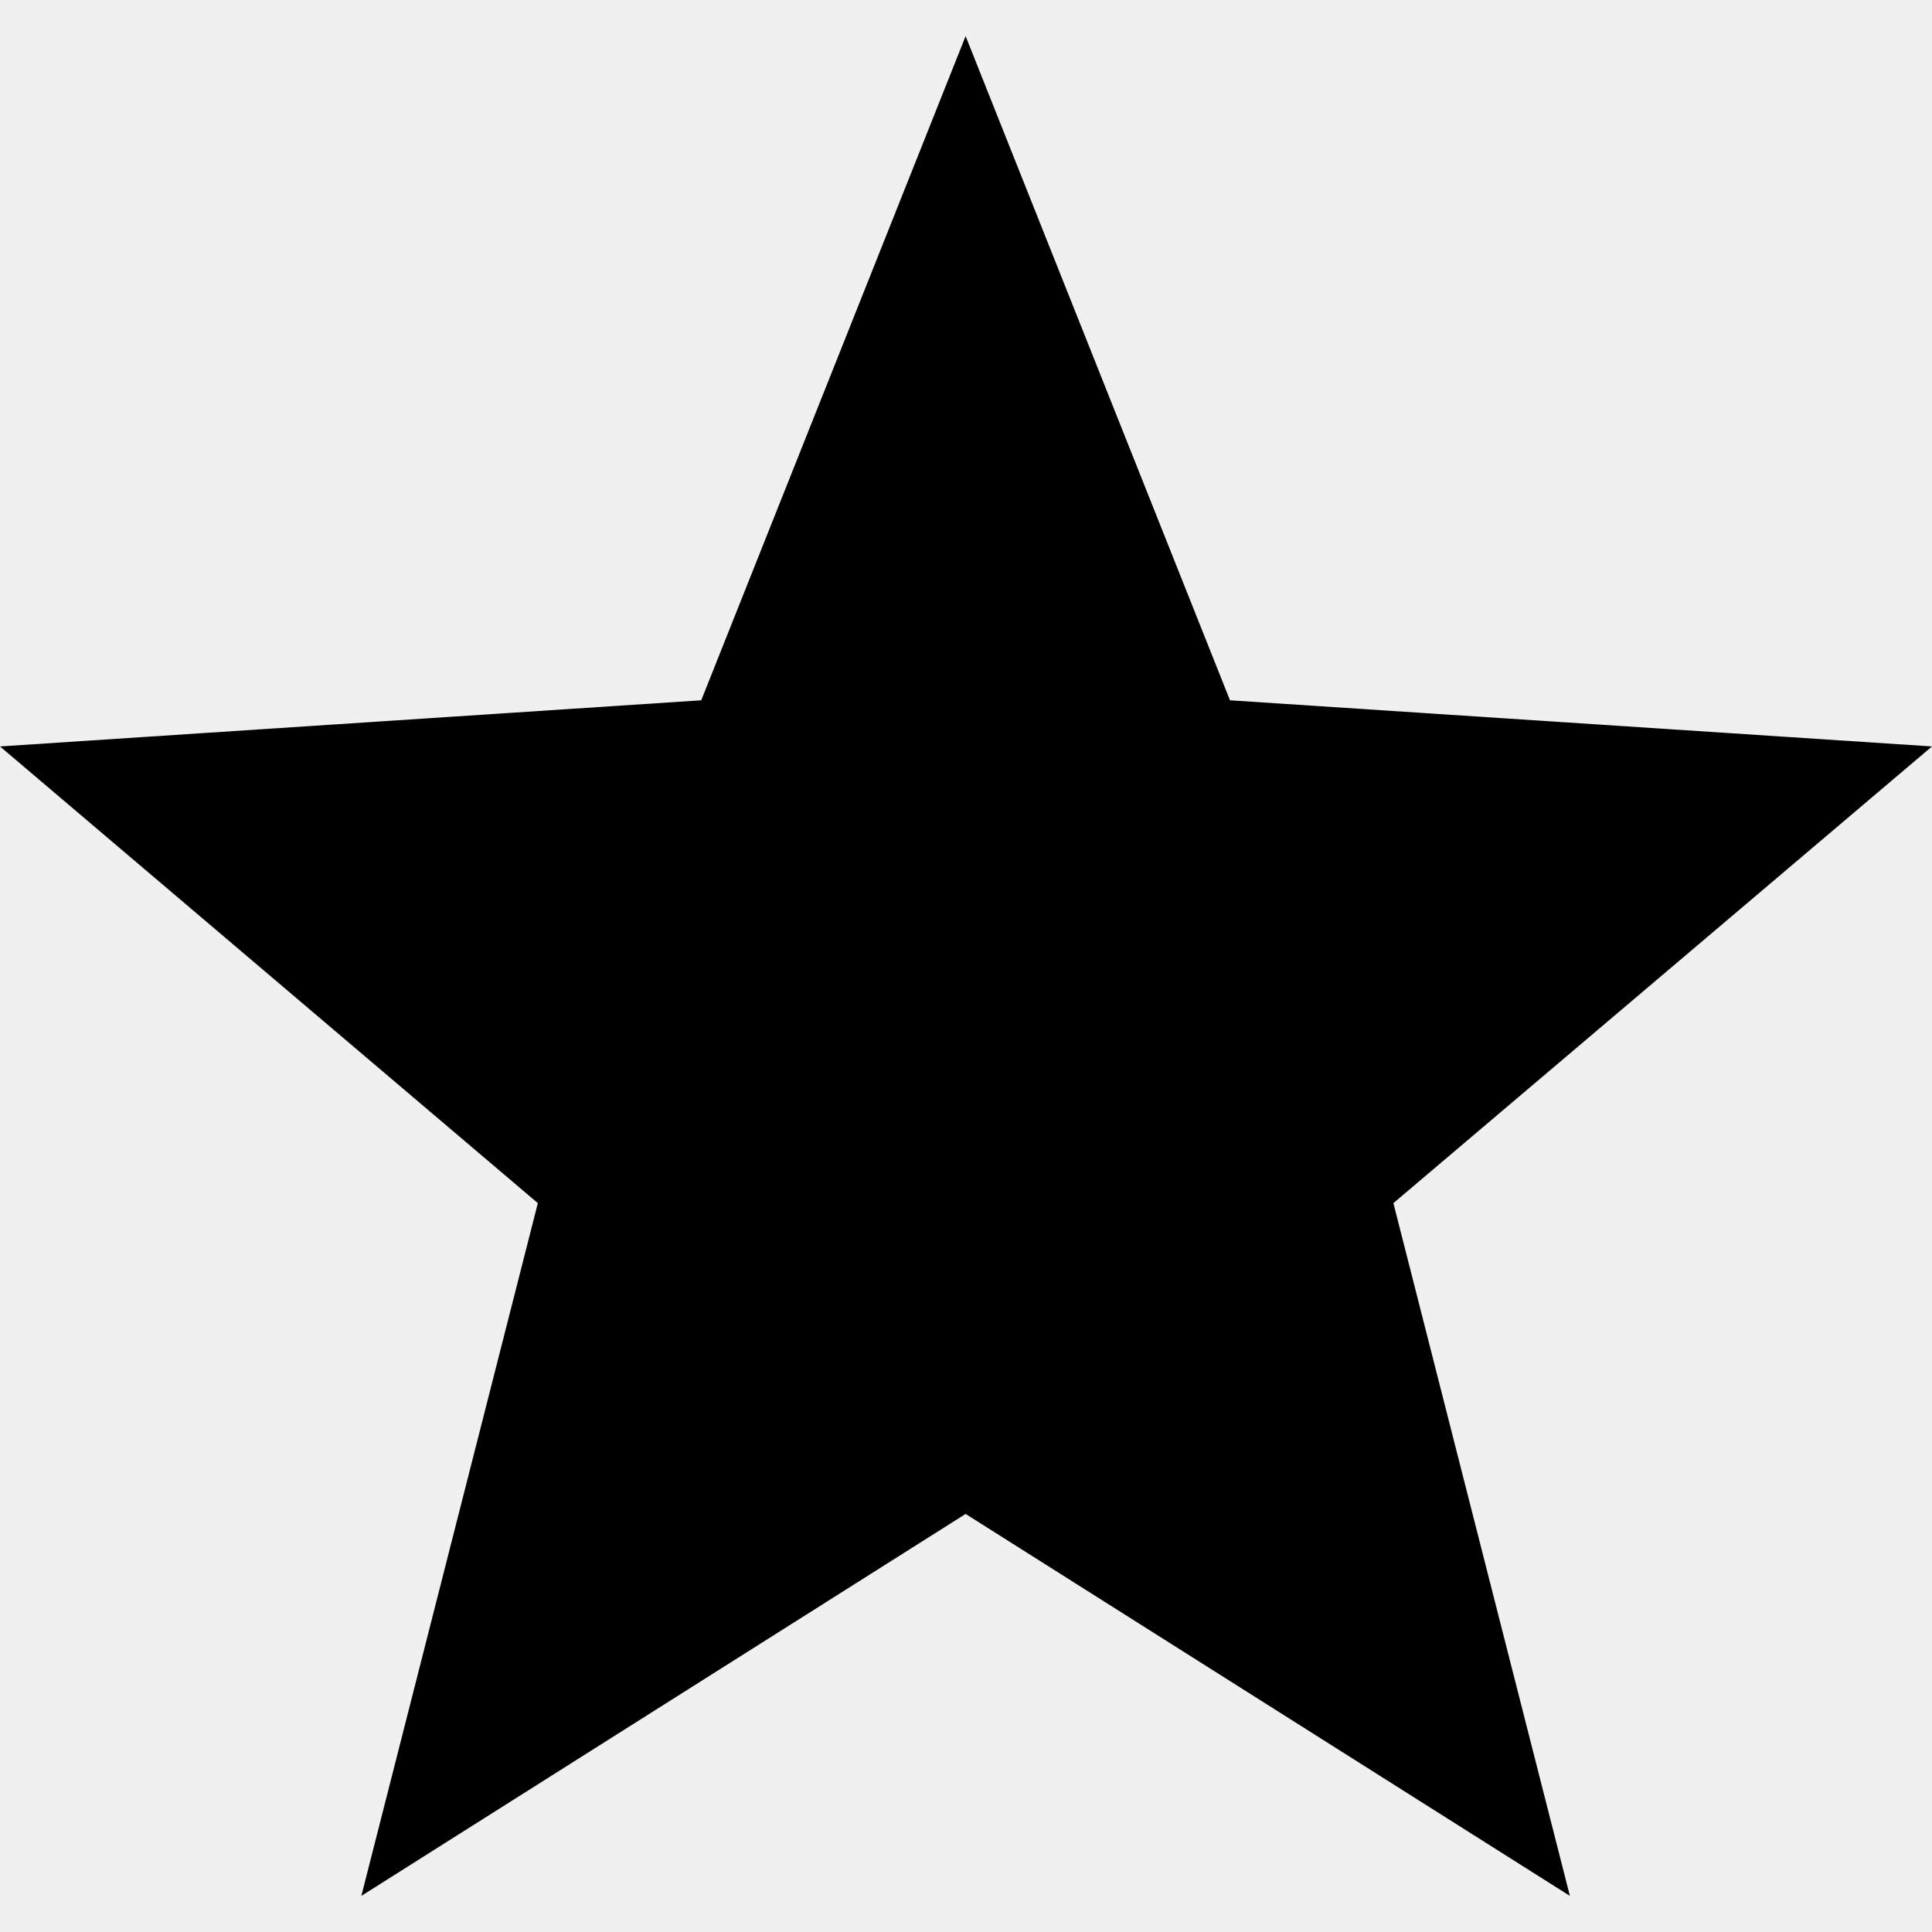
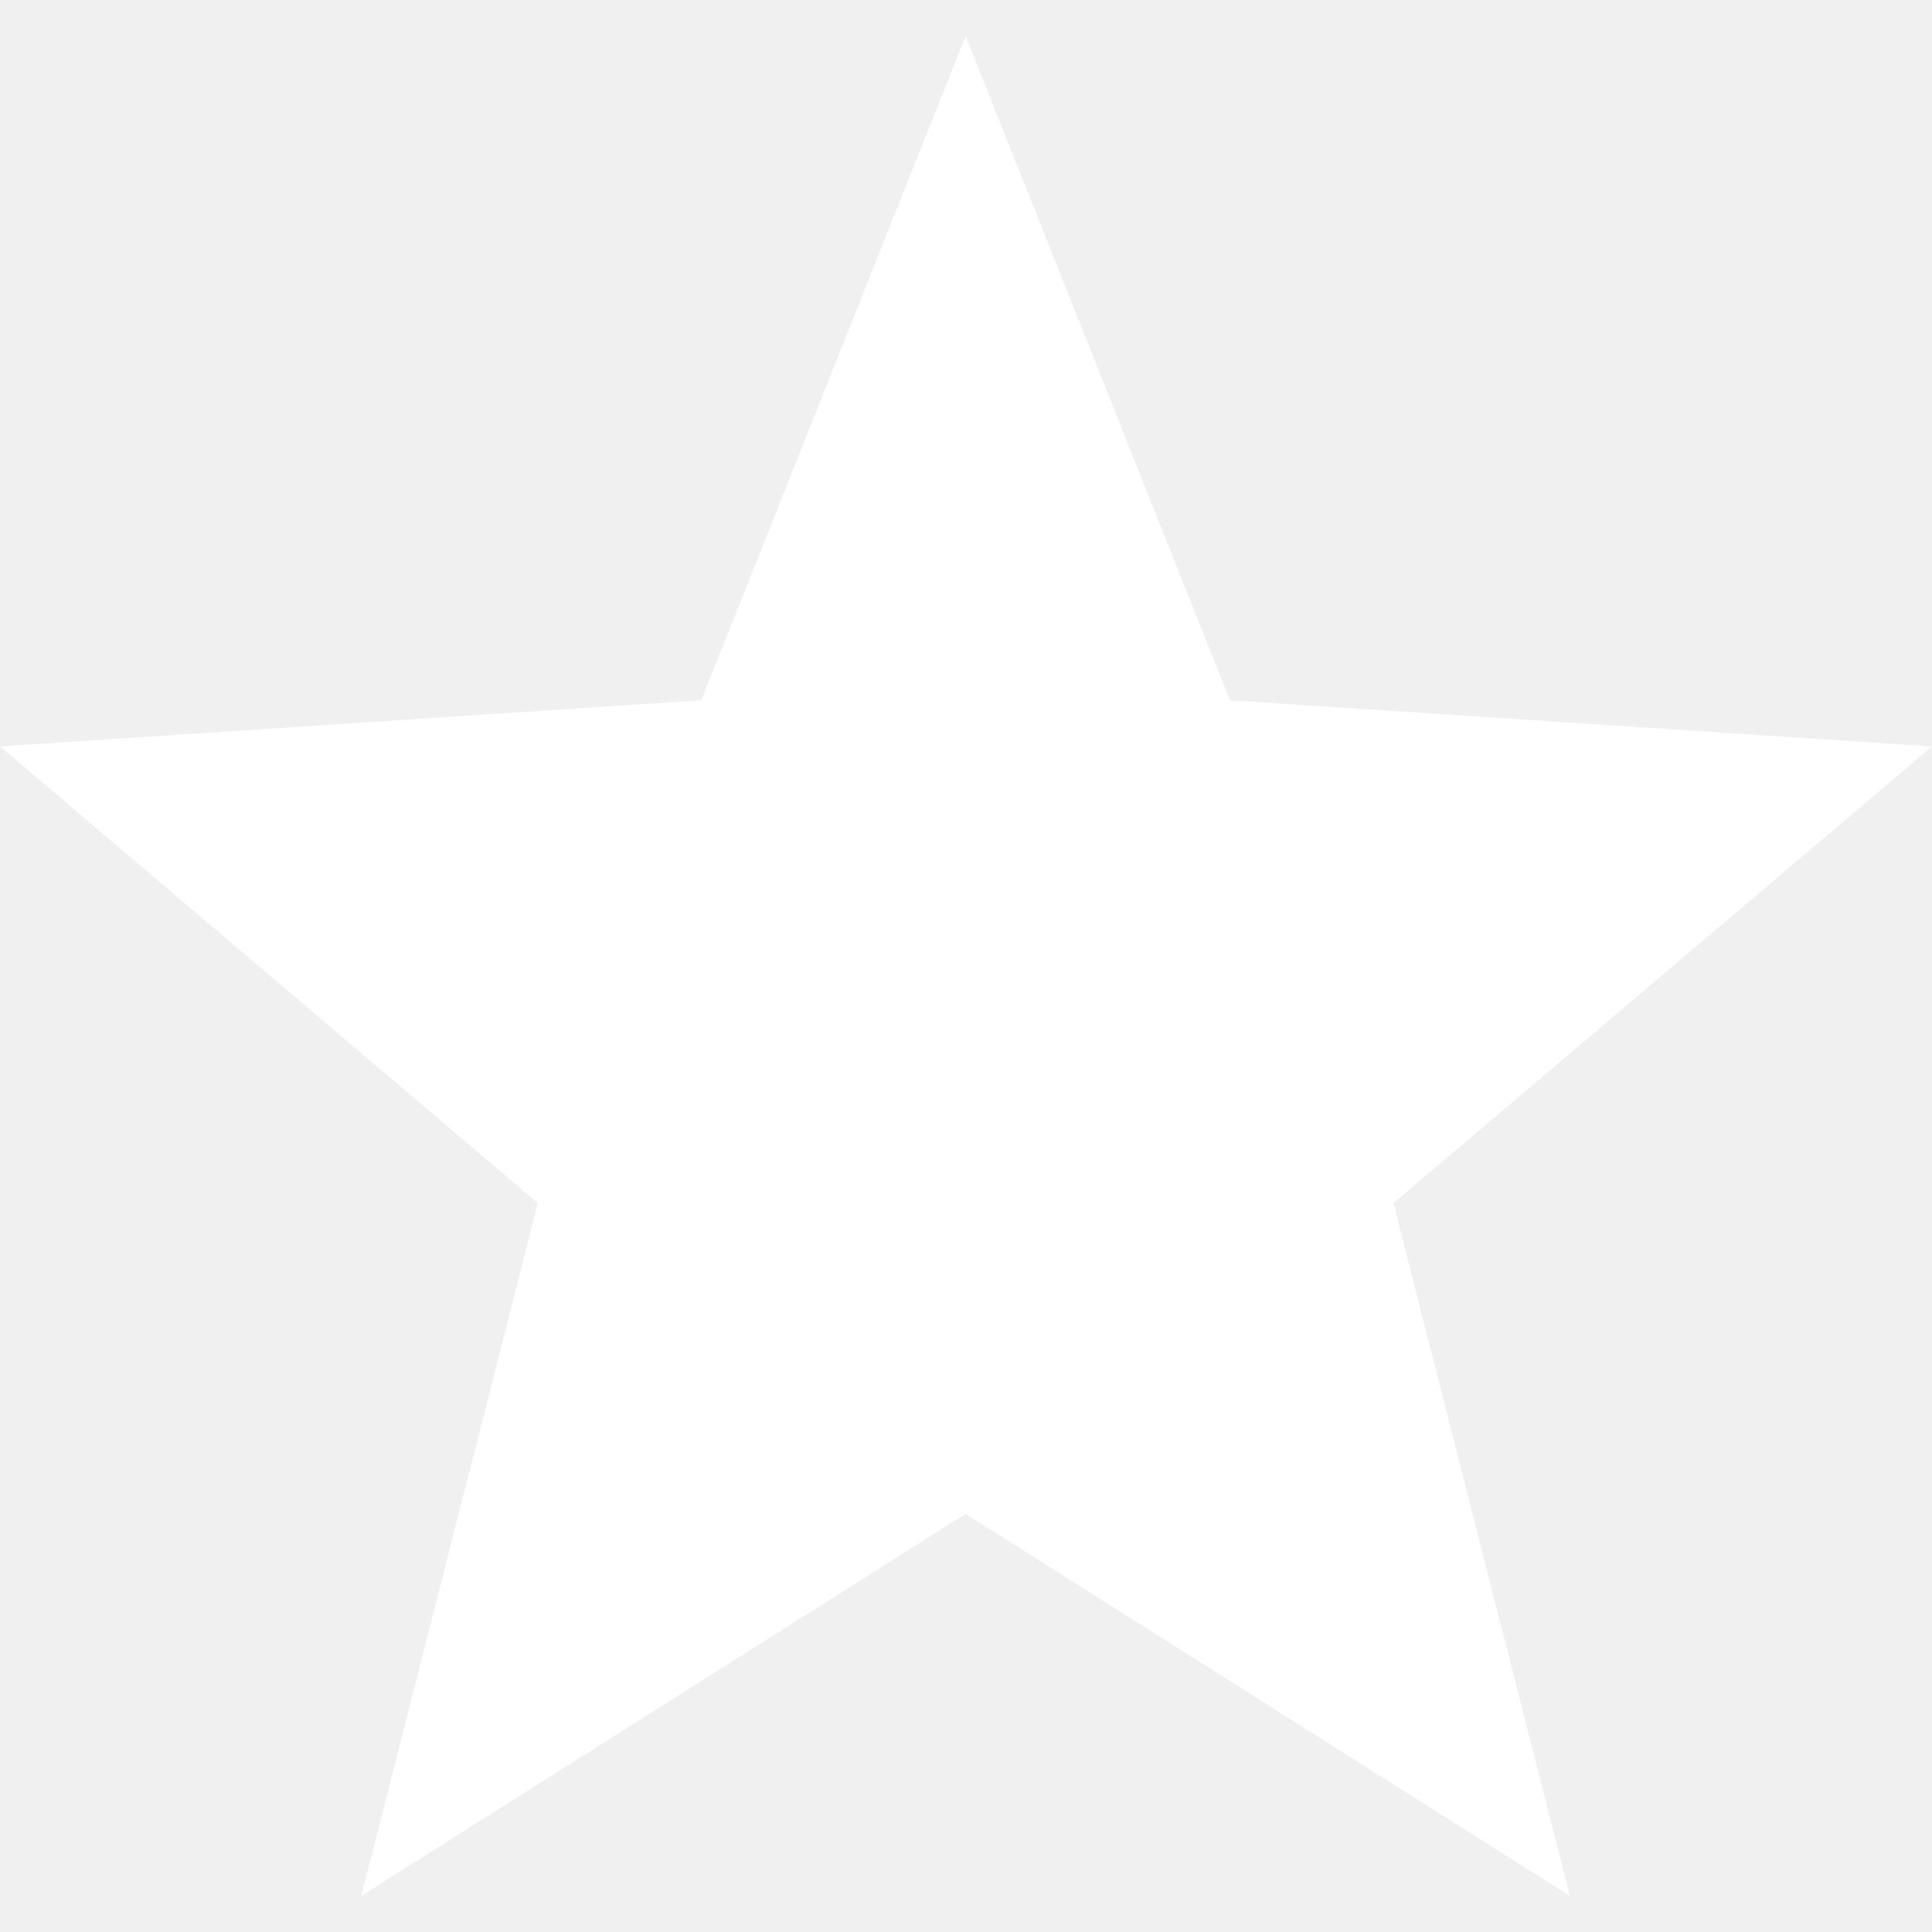
- <svg xmlns="http://www.w3.org/2000/svg" version="1.1" id="Capa_1" x="0px" y="0px" viewBox="0 0 512 512" style="enable-background:new 0 0 512 512;" xml:space="preserve">
+ <svg xmlns="http://www.w3.org/2000/svg" xmlns:xlink="http://www.w3.org/1999/xlink" version="1.1" preserveAspectRatio="xMidYMid meet" viewBox="0 0 640 640" width="640" height="640">
+   <defs>
+     <path d="M407.45 231.98L319.87 11.96L232.29 231.98L0 247.27L178.17 398.55L119.7 628.04L319.87 501.51L520.04 628.04L461.58 398.55L640 247.27L407.45 231.98Z" id="bqQTddwbY" />
+   </defs>
  <g>
    <g>
-       <polygon points="512,197.816 325.961,185.585 255.898,9.569 185.835,185.585 0,197.816 142.534,318.842 95.762,502.431     255.898,401.21 416.035,502.431 369.263,318.842   " />
+       <g>
+         <use xlink:href="#bqQTddwbY" opacity="1" fill="#ffffff" fill-opacity="1" />
+         <g>
+           <use xlink:href="#bqQTddwbY" opacity="1" fill-opacity="0" stroke="#000000" stroke-width="1" stroke-opacity="0" />
+         </g>
+       </g>
    </g>
  </g>
-   <g>
- </g>
-   <g>
- </g>
-   <g>
- </g>
-   <g>
- </g>
-   <g>
- </g>
-   <g>
- </g>
-   <g>
- </g>
-   <g>
- </g>
-   <g>
- </g>
-   <g>
- </g>
-   <g>
- </g>
-   <g>
- </g>
-   <g>
- </g>
-   <g>
- </g>
-   <g>
- </g>
</svg>
